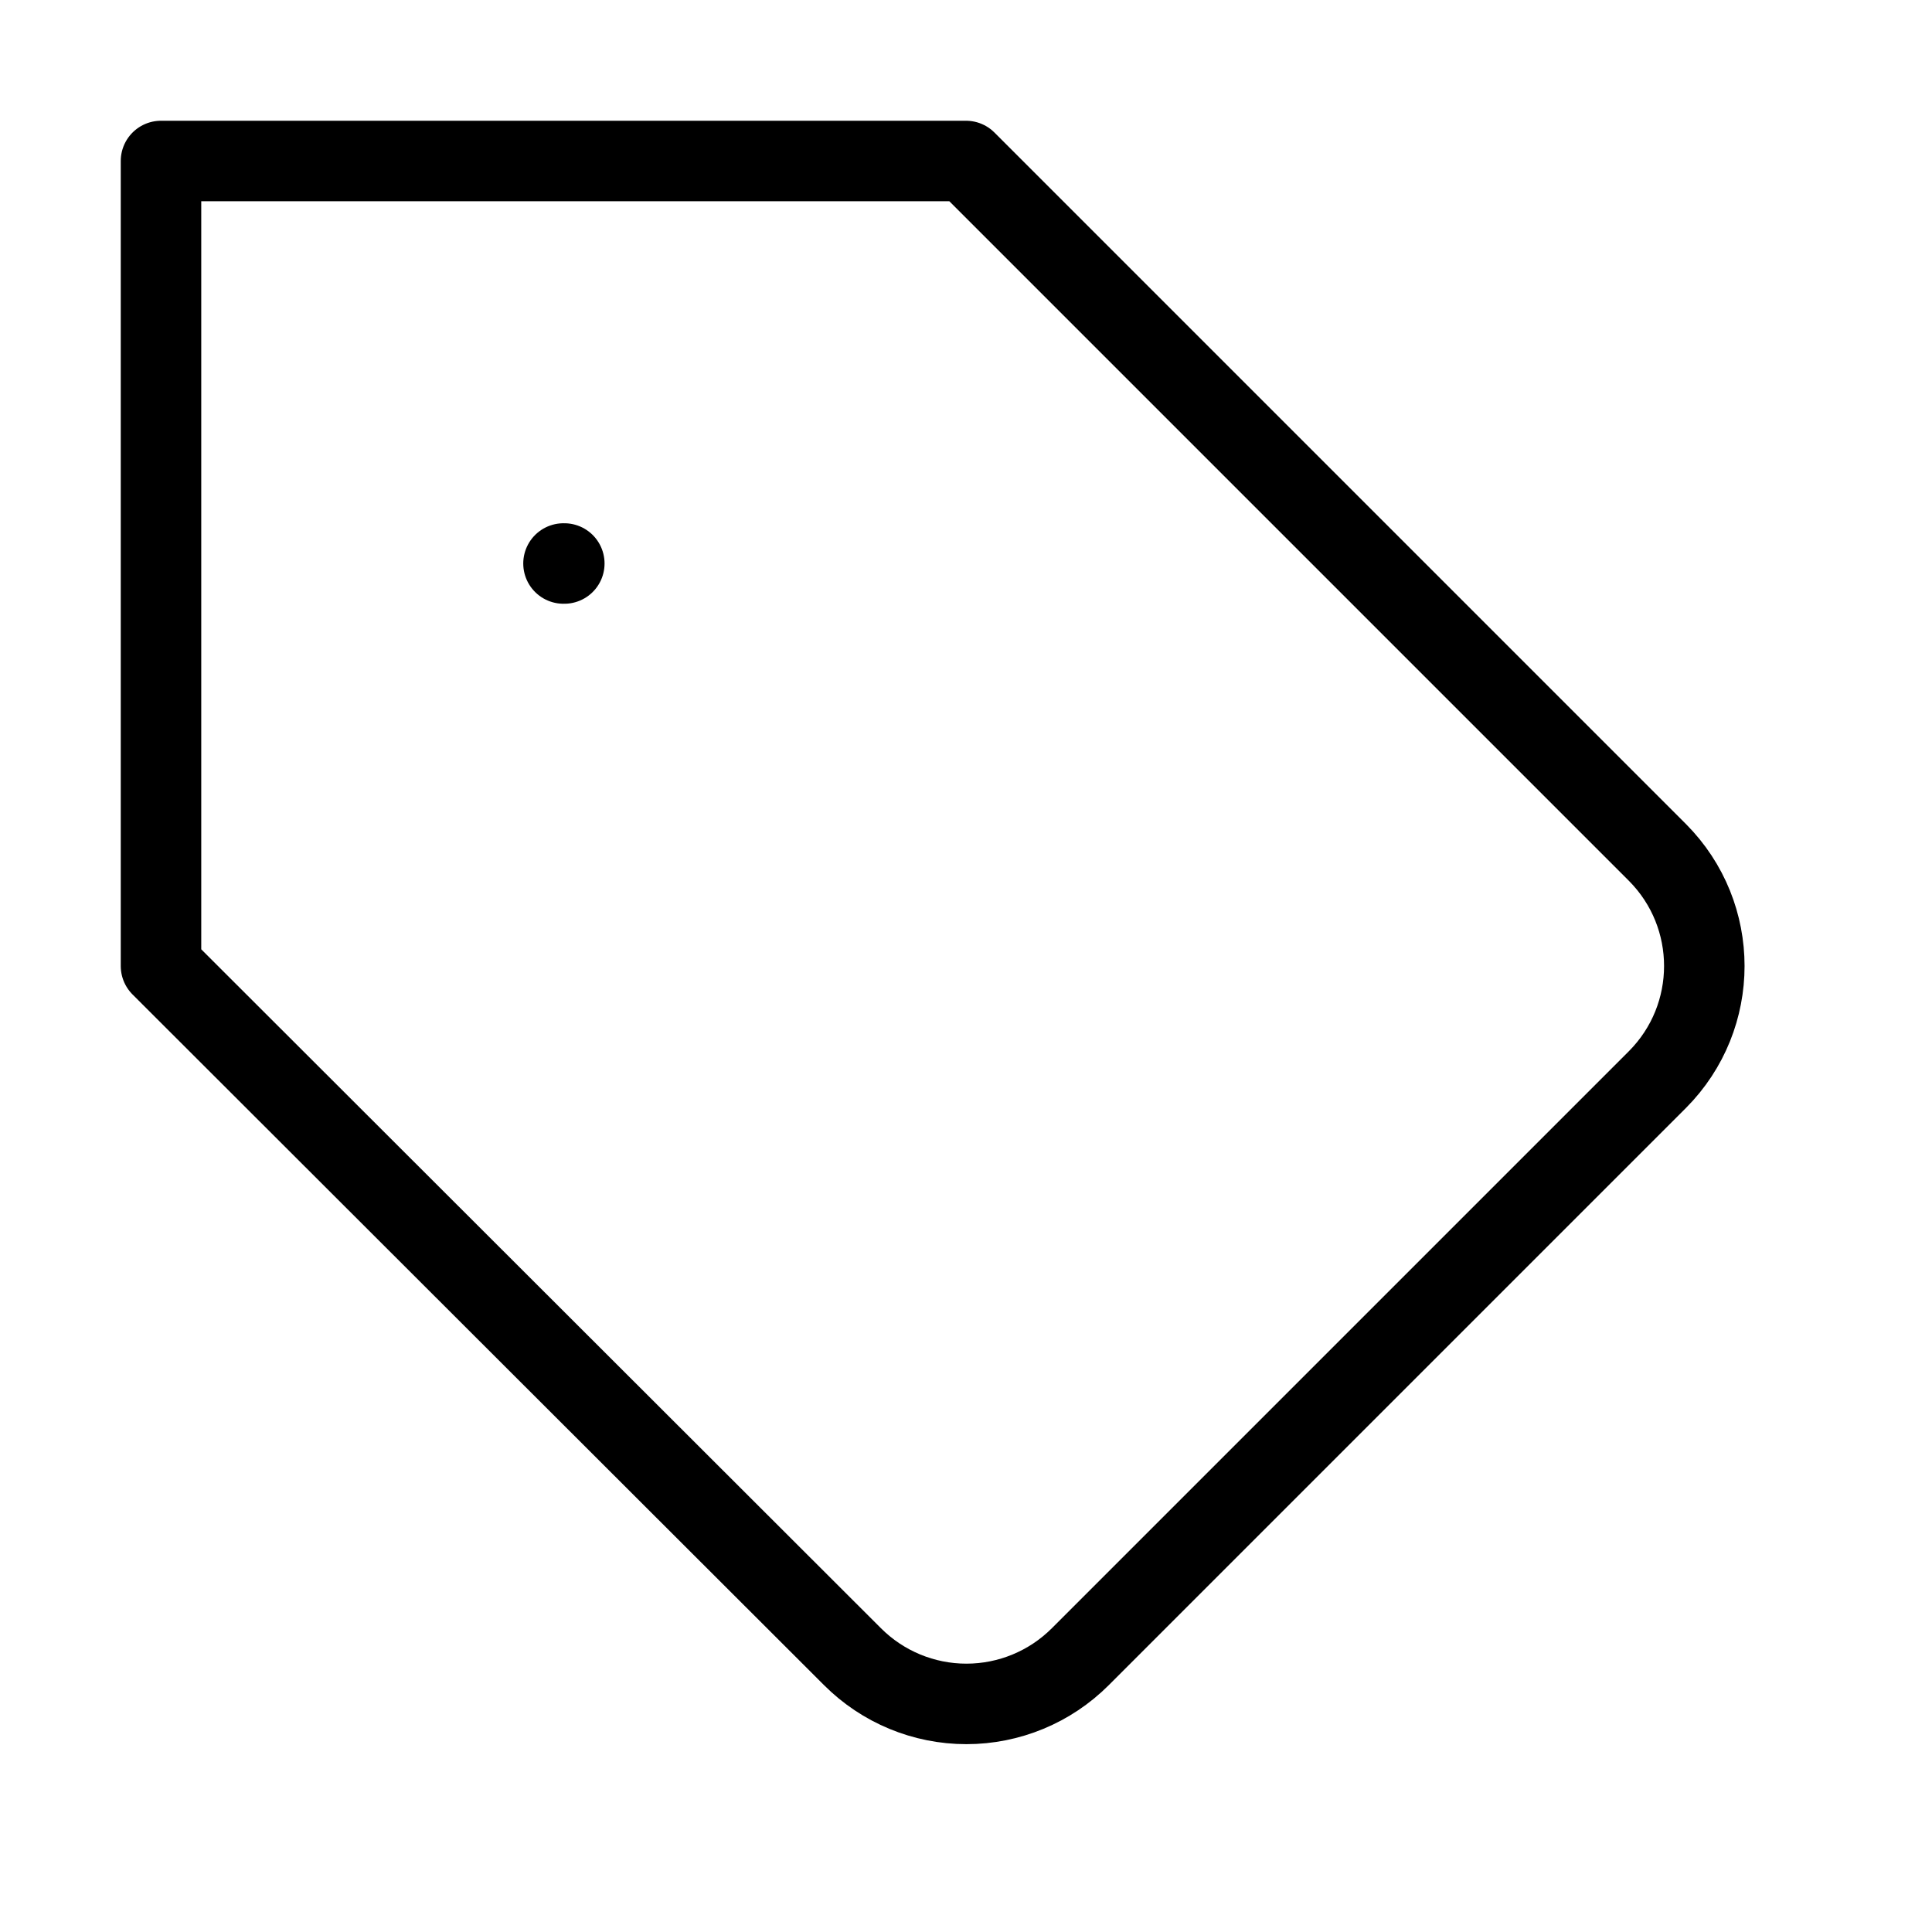
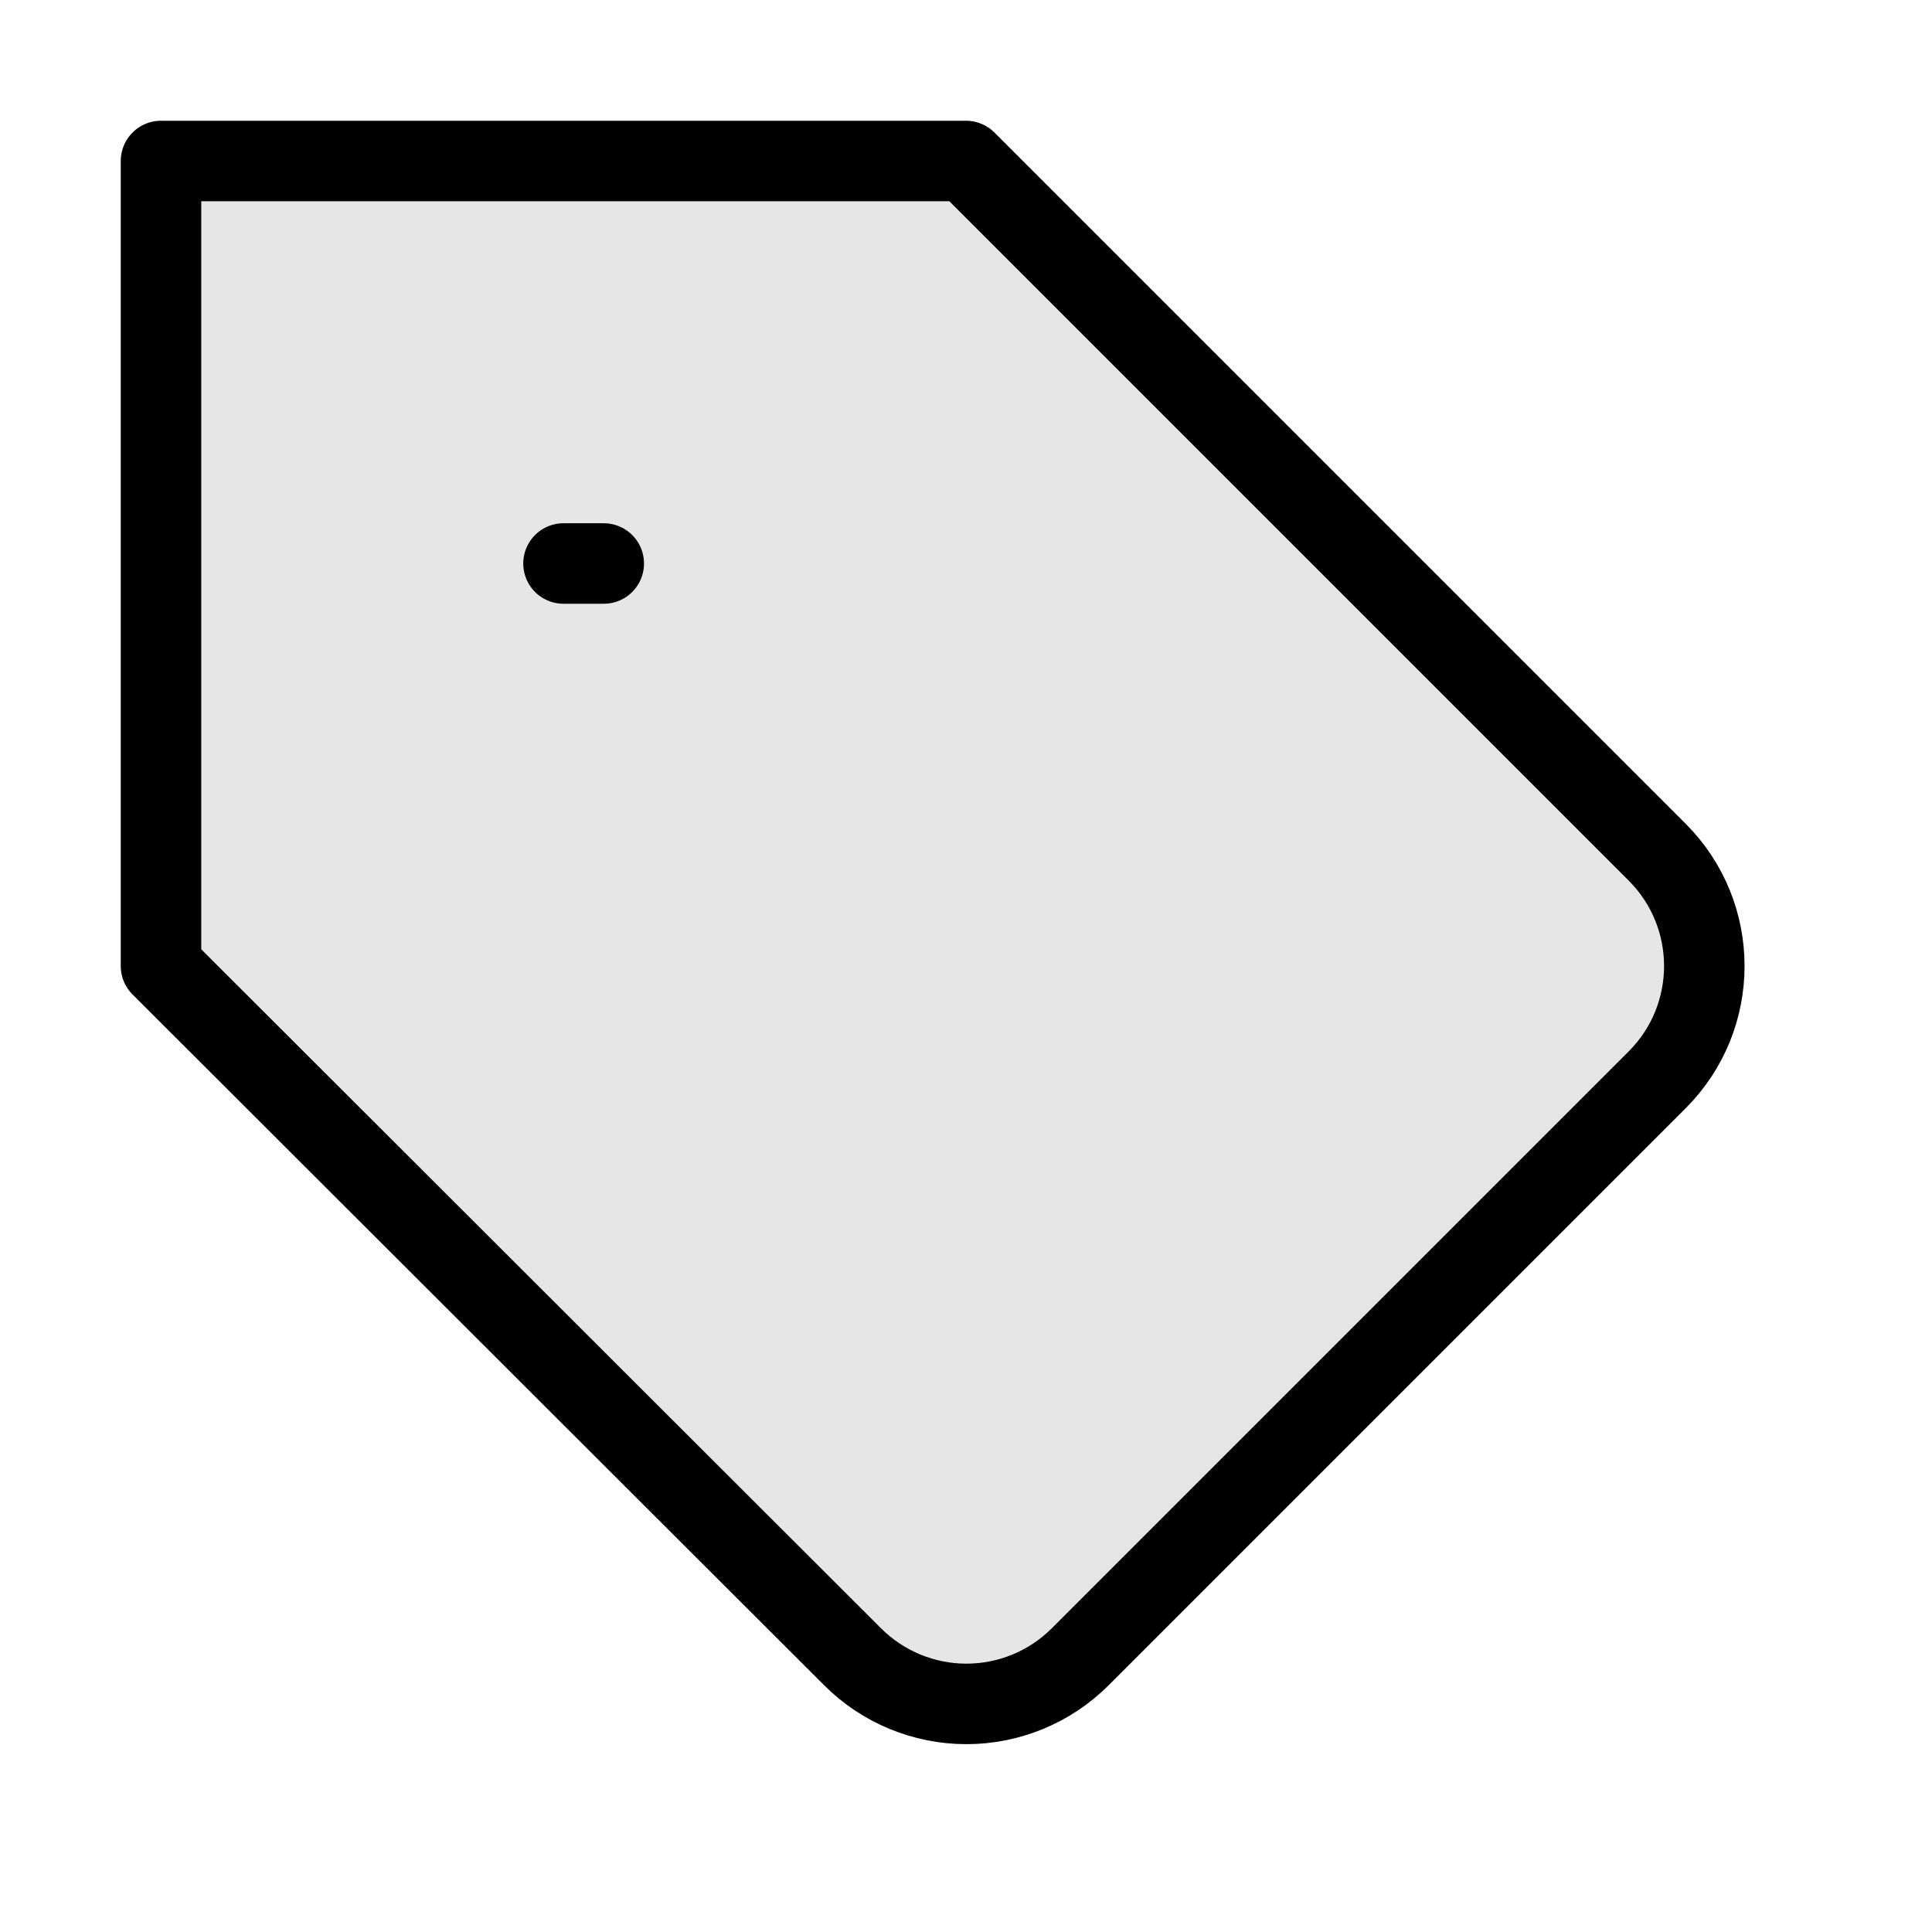
<svg xmlns="http://www.w3.org/2000/svg" viewBox="0 0 24 24" fill="none" stroke="currentColor" stroke-width="1" stroke-linecap="round" stroke-linejoin="round">
-   <path d="M20.59 13.41l-7.17 7.17a2 2 0 0 1-2.83 0L2 12V2h10l8.59 8.59a2 2 0 0 1 0 2.82z" />
-   <line x1="7" y1="7" x2="7.01" y2="7" />
+   <path fill="currentColor" fill-opacity=".1" d="M20.59 13.41l-7.17 7.17a2 2 0 0 1-2.83 0L2 12V2h10l8.59 8.59a2 2 0 0 1 0 2.82z" />
+   <line x1="7" y1="7" x2="7.5" y2="7" />
</svg>
